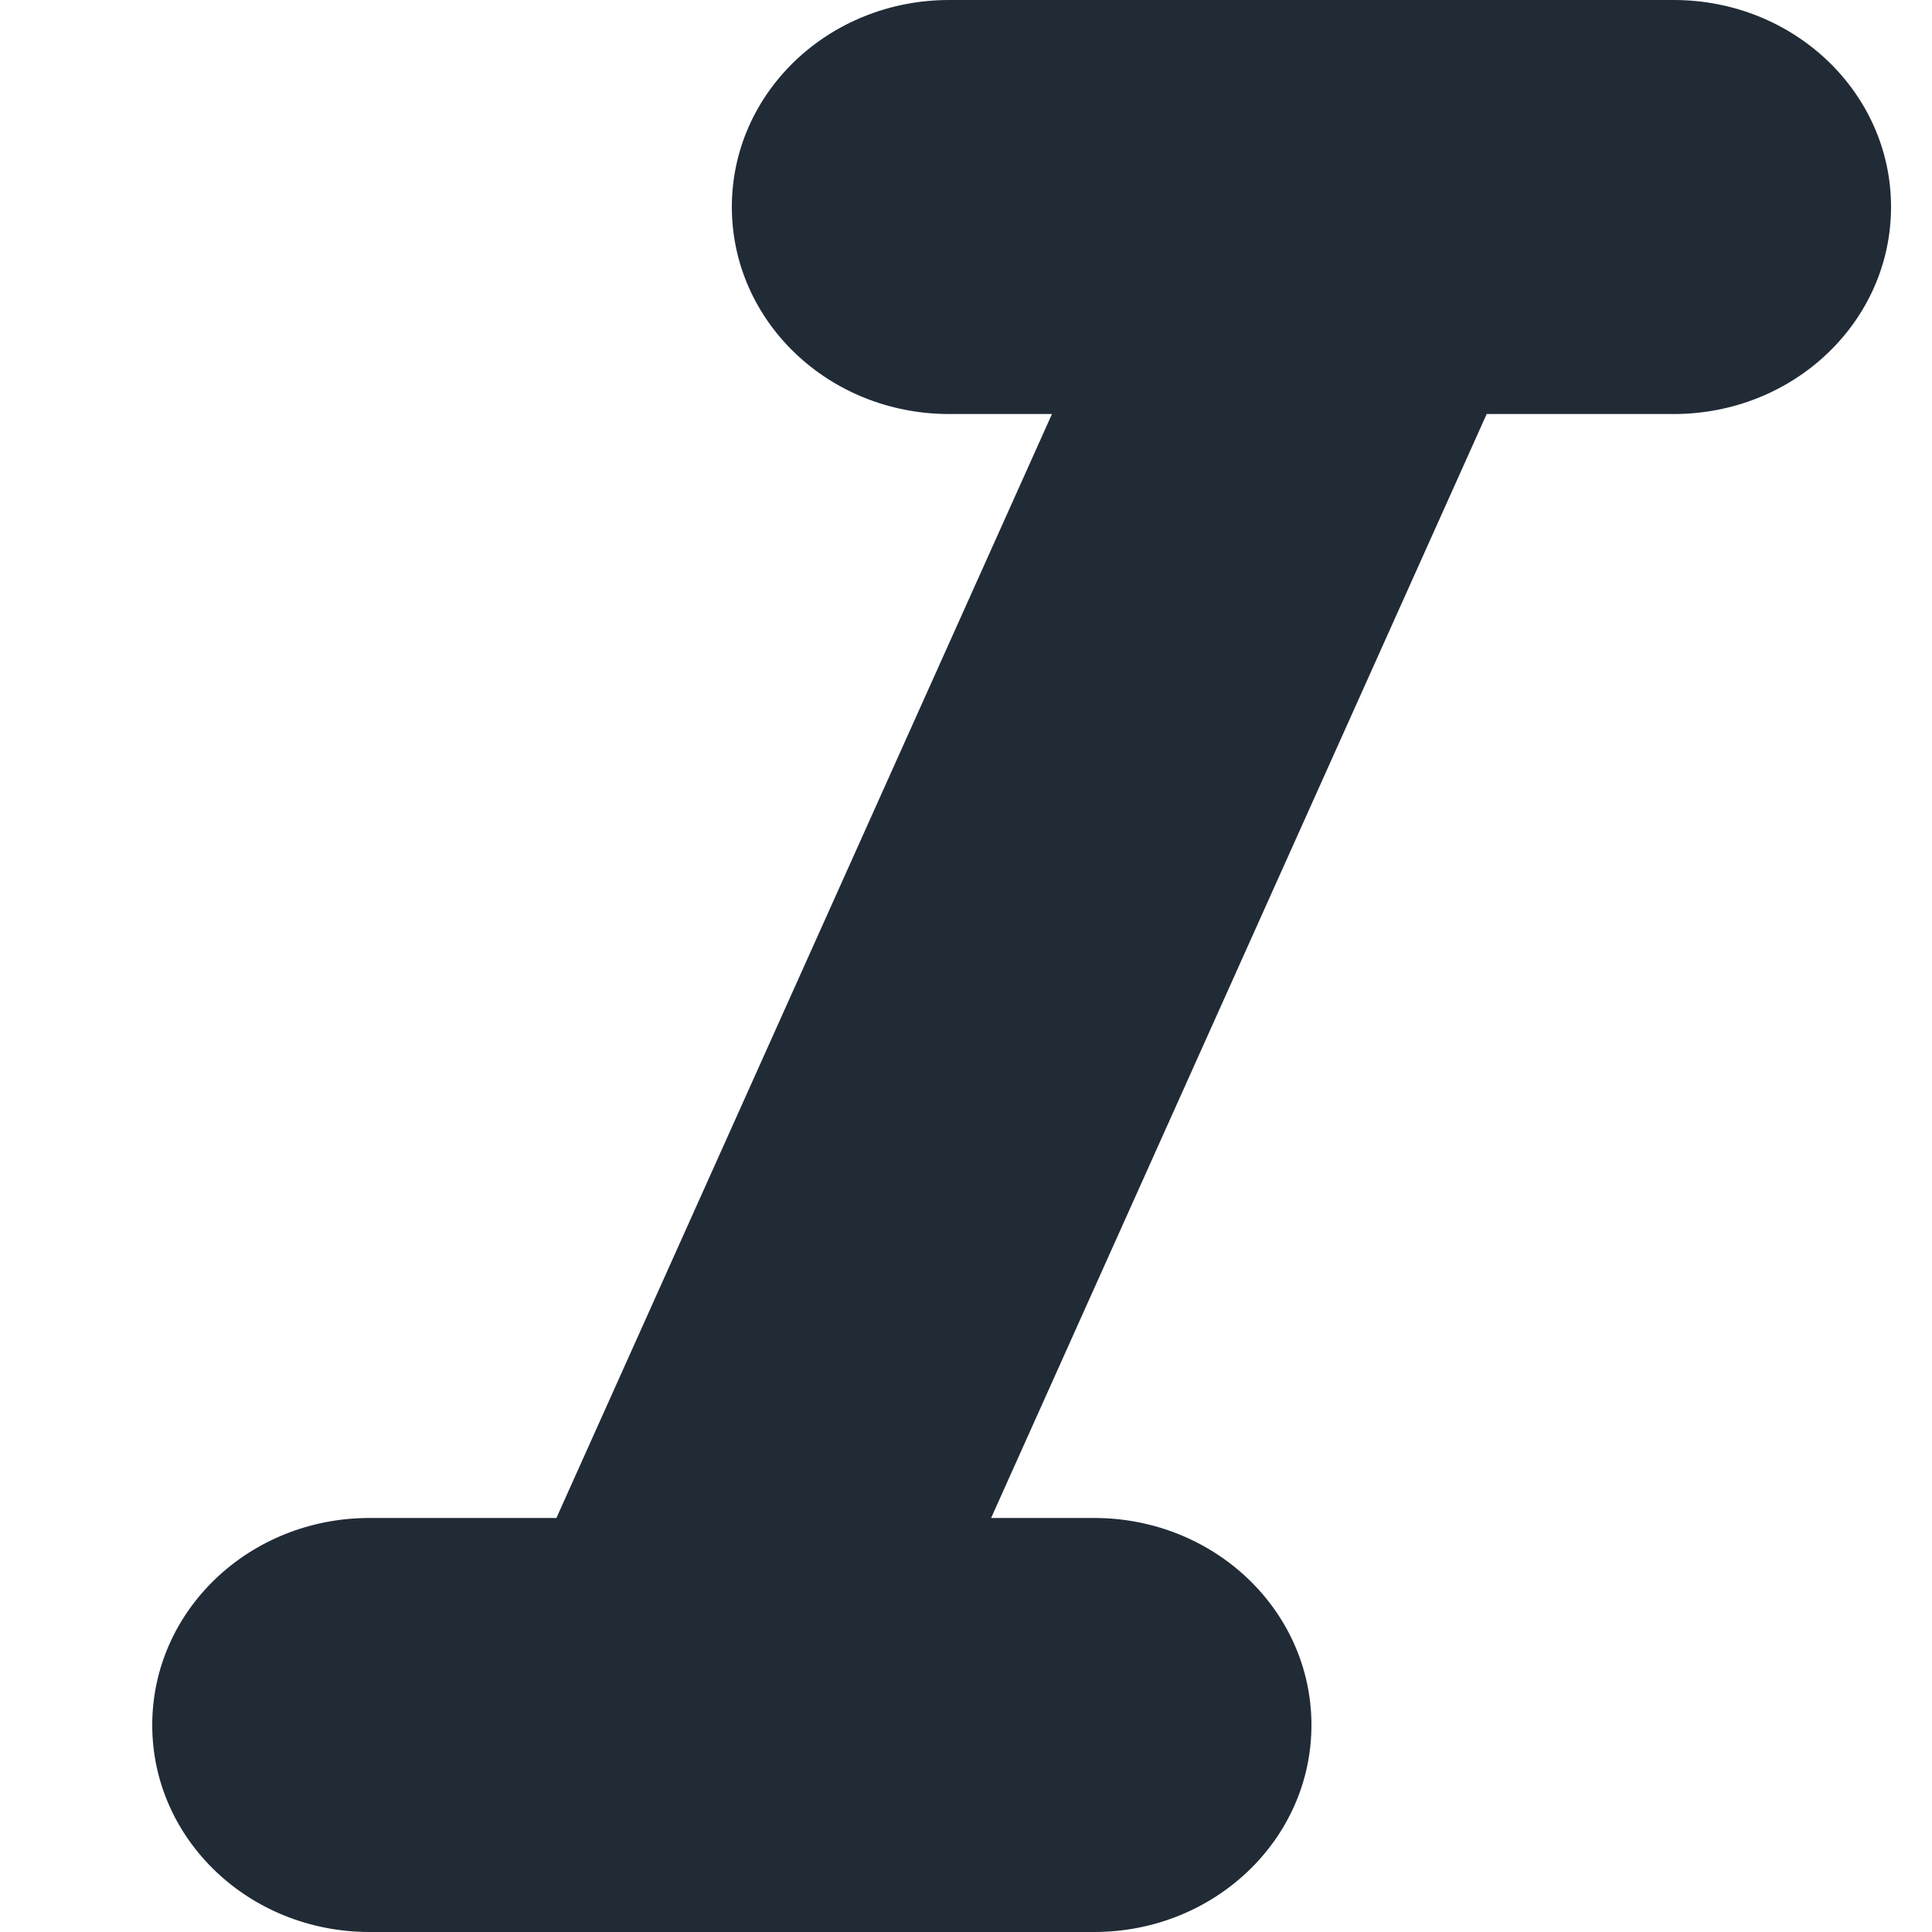
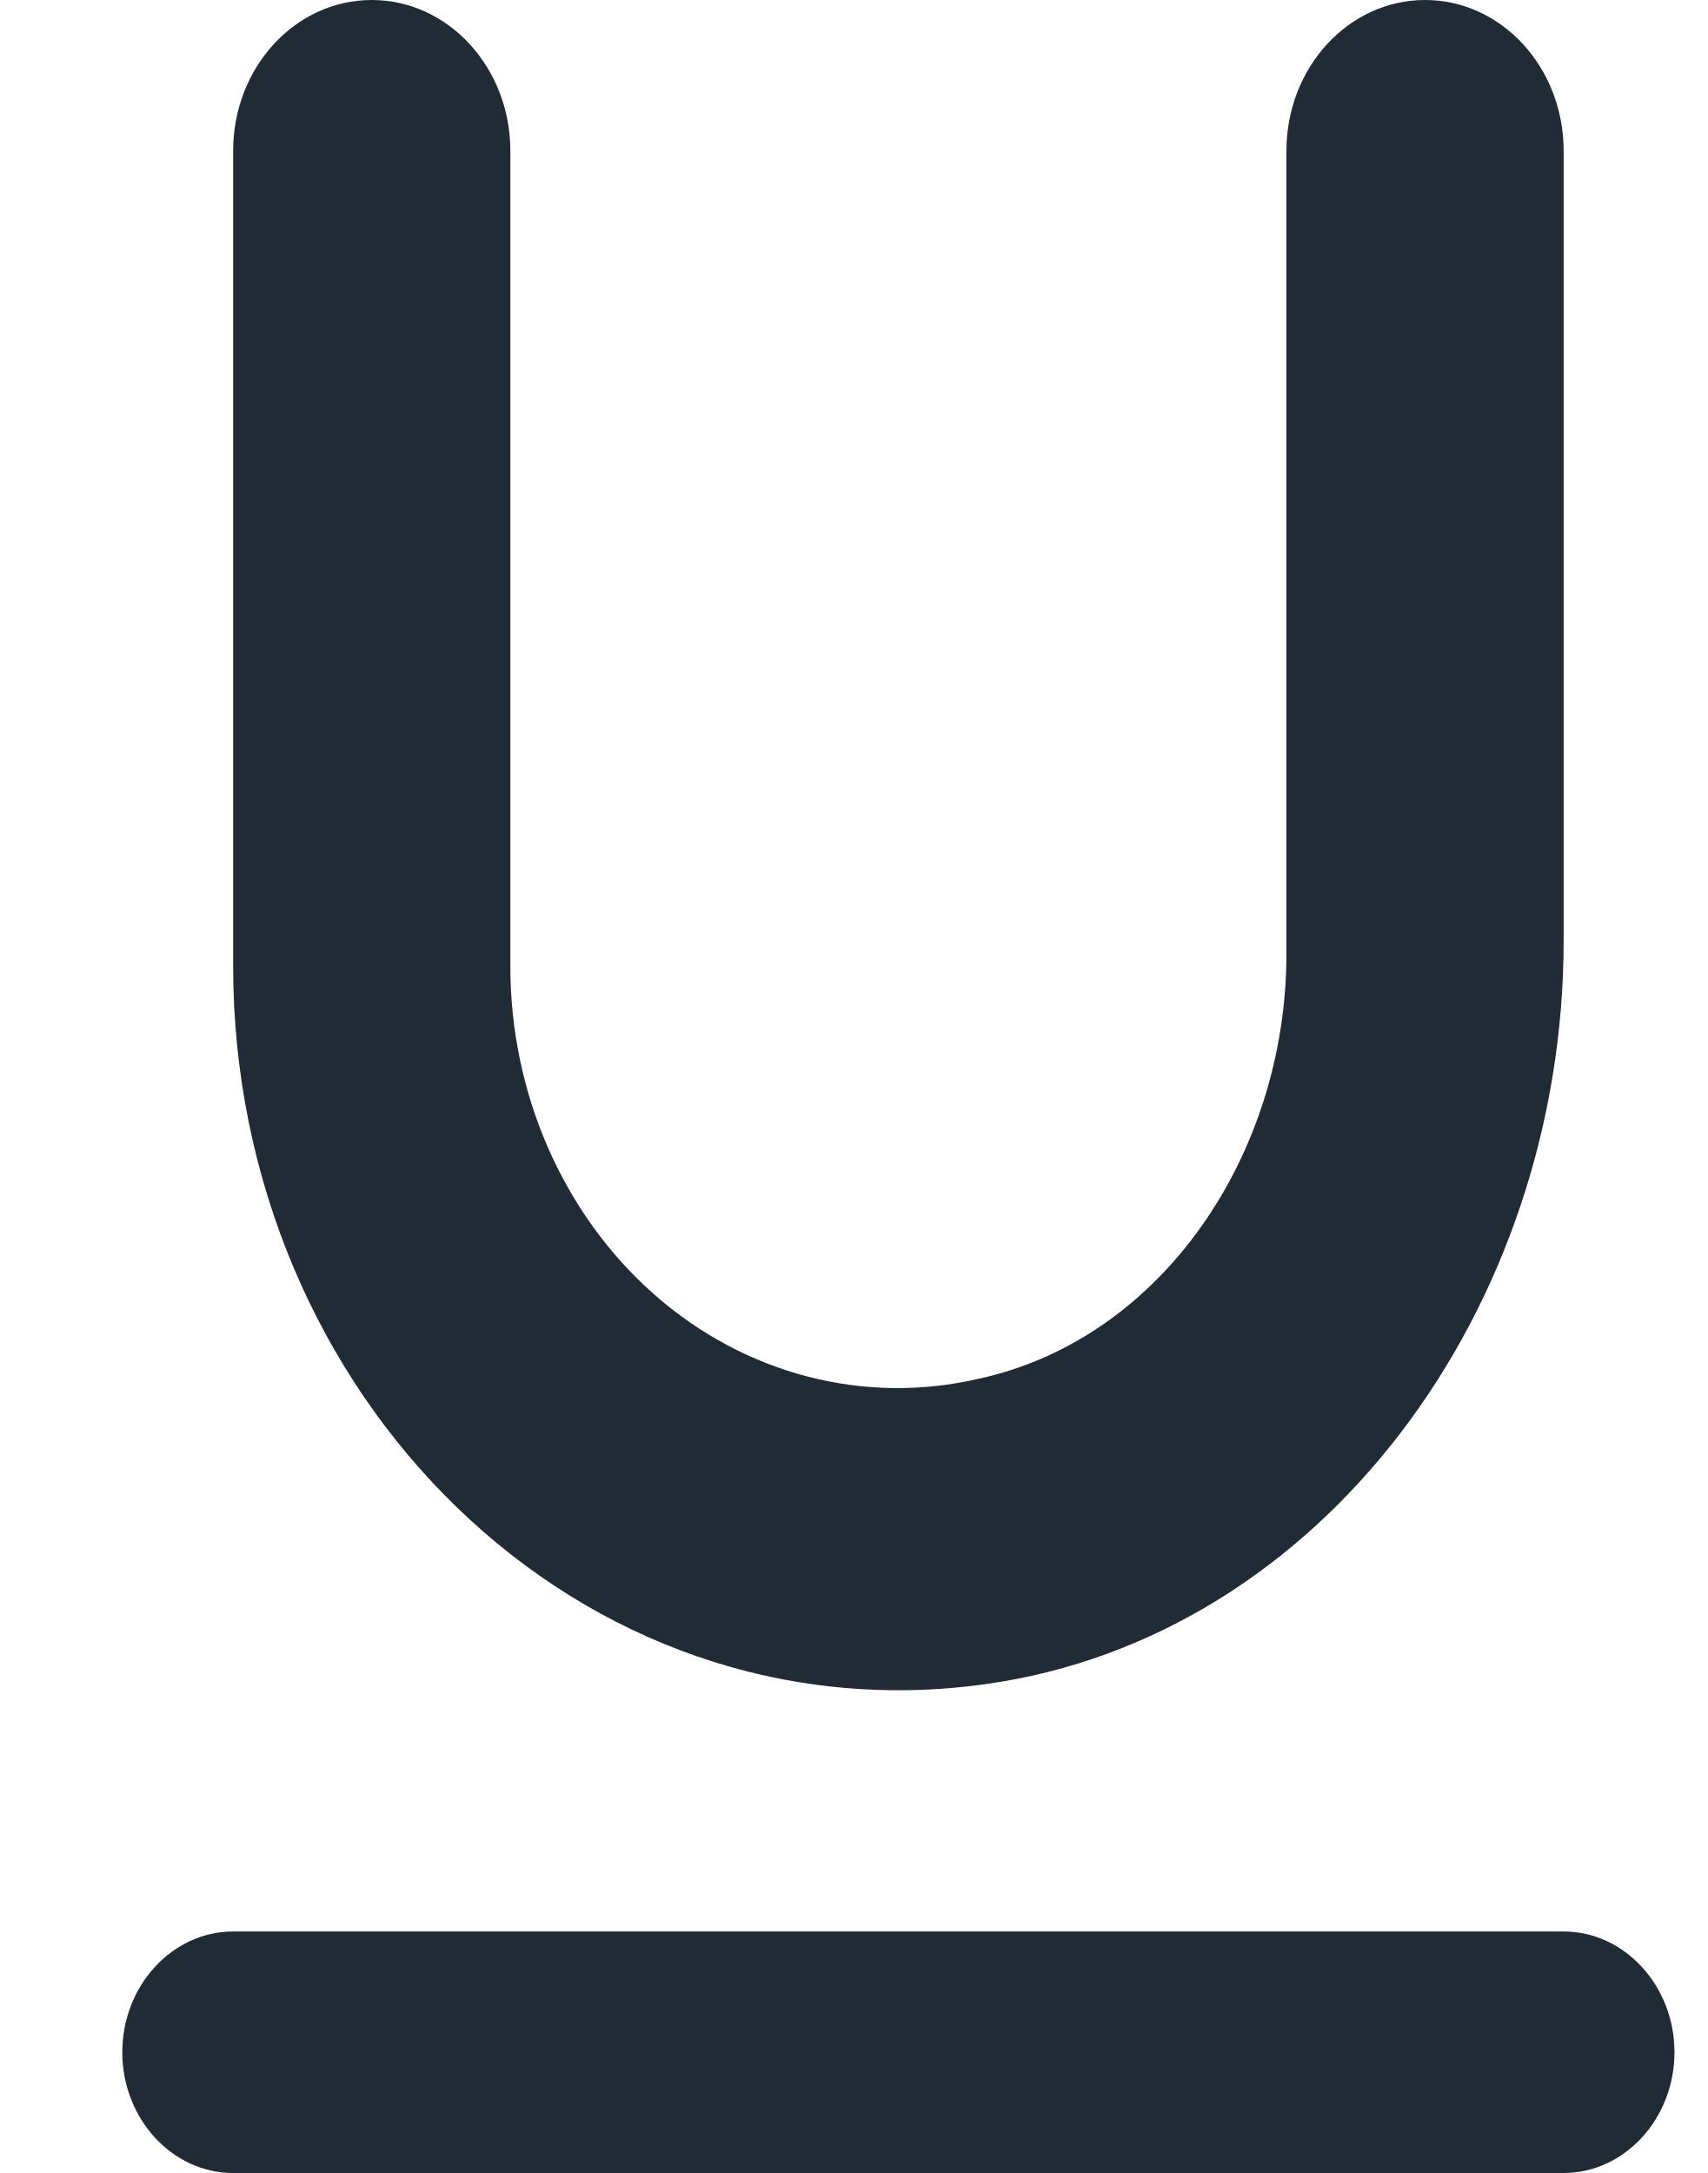
- <svg xmlns="http://www.w3.org/2000/svg" width="10" height="10" viewBox="0 0 10 10" fill="none">
-   <path d="M3.788 1.071C3.788 1.664 4.29 2.143 4.913 2.143H5.445L2.88 7.857H1.913C1.29 7.857 0.788 8.336 0.788 8.929C0.788 9.521 1.29 10 1.913 10H5.663C6.285 10 6.788 9.521 6.788 8.929C6.788 8.336 6.285 7.857 5.663 7.857H5.13L7.695 2.143H8.663C9.285 2.143 9.788 1.664 9.788 1.071C9.788 0.479 9.285 0 8.663 0H4.913C4.29 0 3.788 0.479 3.788 1.071Z" fill="#212B36" />
+ <svg xmlns="http://www.w3.org/2000/svg" width="11" height="14" viewBox="0 0 11 14" fill="none">
+   <path fill-rule="evenodd" clip-rule="evenodd" d="M10.074 6.059C10.074 8.431 8.516 10.547 6.352 10.85C3.738 11.216 1.502 8.999 1.502 6.222V0.972C1.502 0.435 1.902 0 2.395 0C2.888 0 3.288 0.435 3.288 0.972V6.222C3.287 7.044 3.628 7.822 4.214 8.339C4.801 8.856 5.571 9.055 6.309 8.882C7.481 8.626 8.288 7.443 8.288 6.144V0.972C8.288 0.435 8.688 0 9.181 0C9.674 0 10.074 0.435 10.074 0.972V6.059ZM1.502 14C1.109 14 0.788 13.65 0.788 13.222C0.788 12.794 1.109 12.444 1.502 12.444H10.074C10.466 12.444 10.788 12.794 10.788 13.222C10.788 13.65 10.466 14 10.074 14H1.502Z" fill="#212B36" />
</svg>
